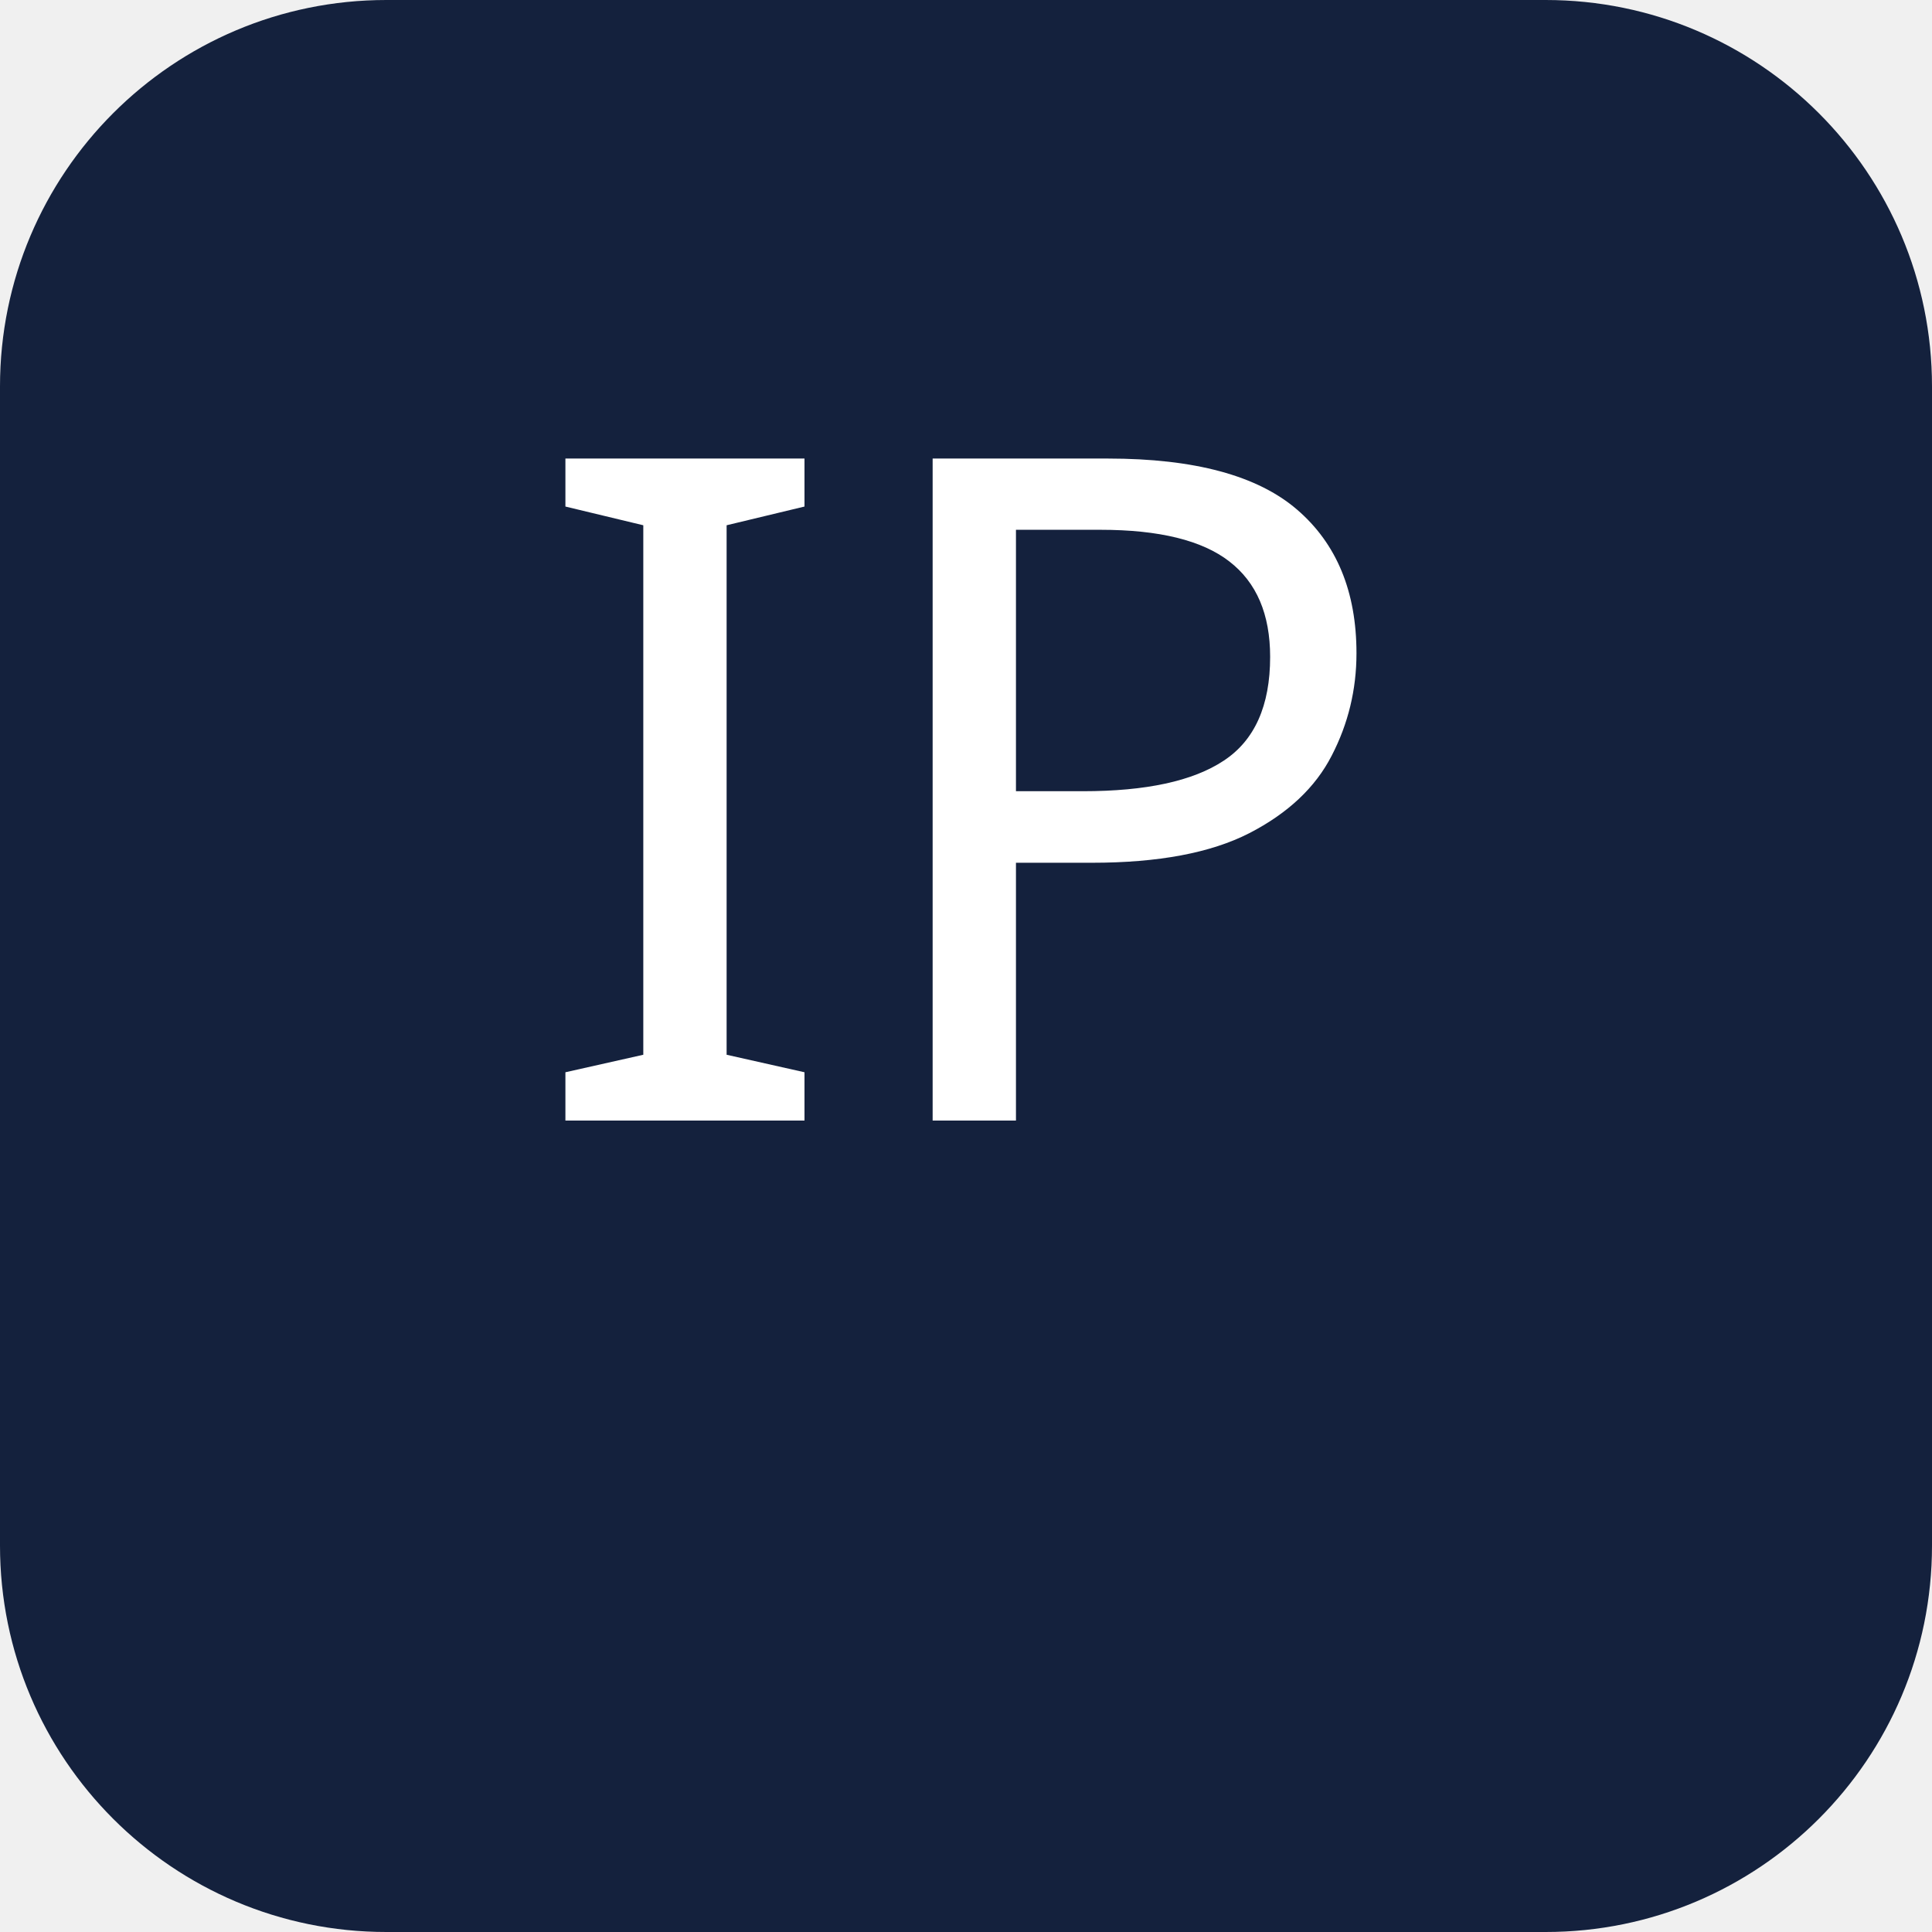
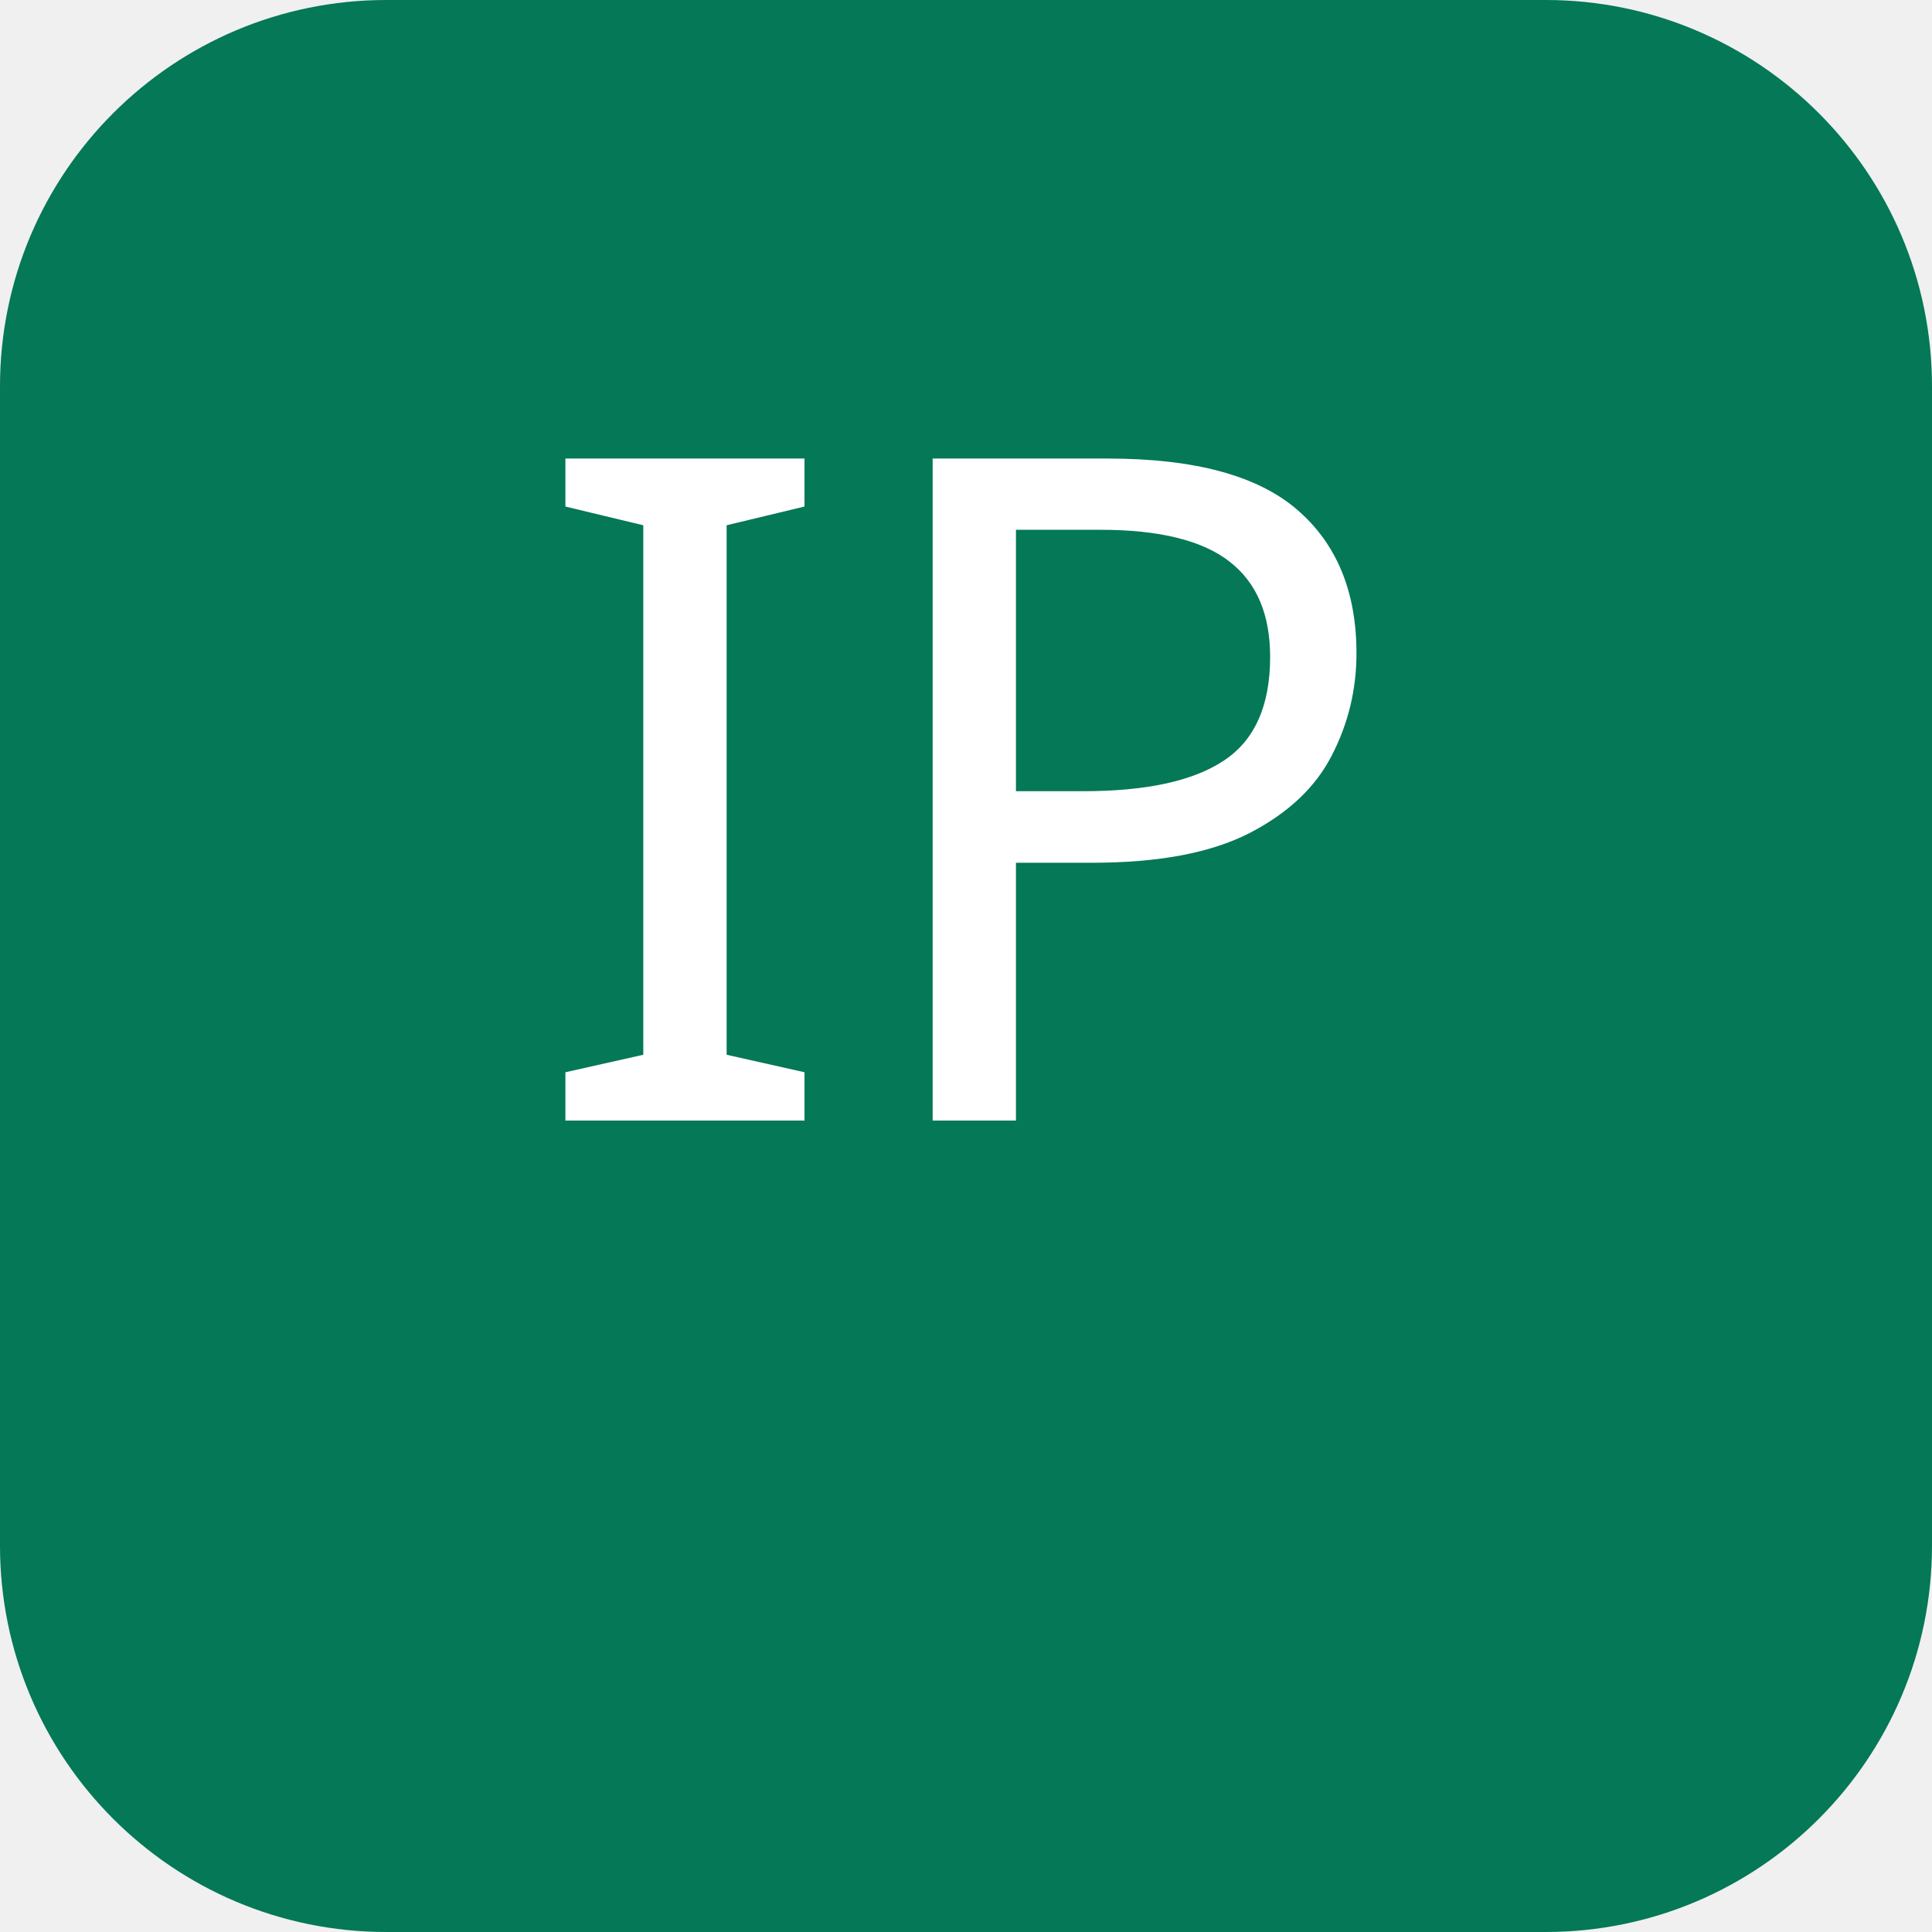
<svg xmlns="http://www.w3.org/2000/svg" viewBox="0 0 100 100">
-   <rect width="100" height="100" rx="20" fill="#14213d" />
+   <rect width="100" height="100" rx="20" fill="#047857" />
  <text x="50" y="58" font-size="48" text-anchor="middle" fill="white" font-family="system-ui">IP</text>
</svg>
